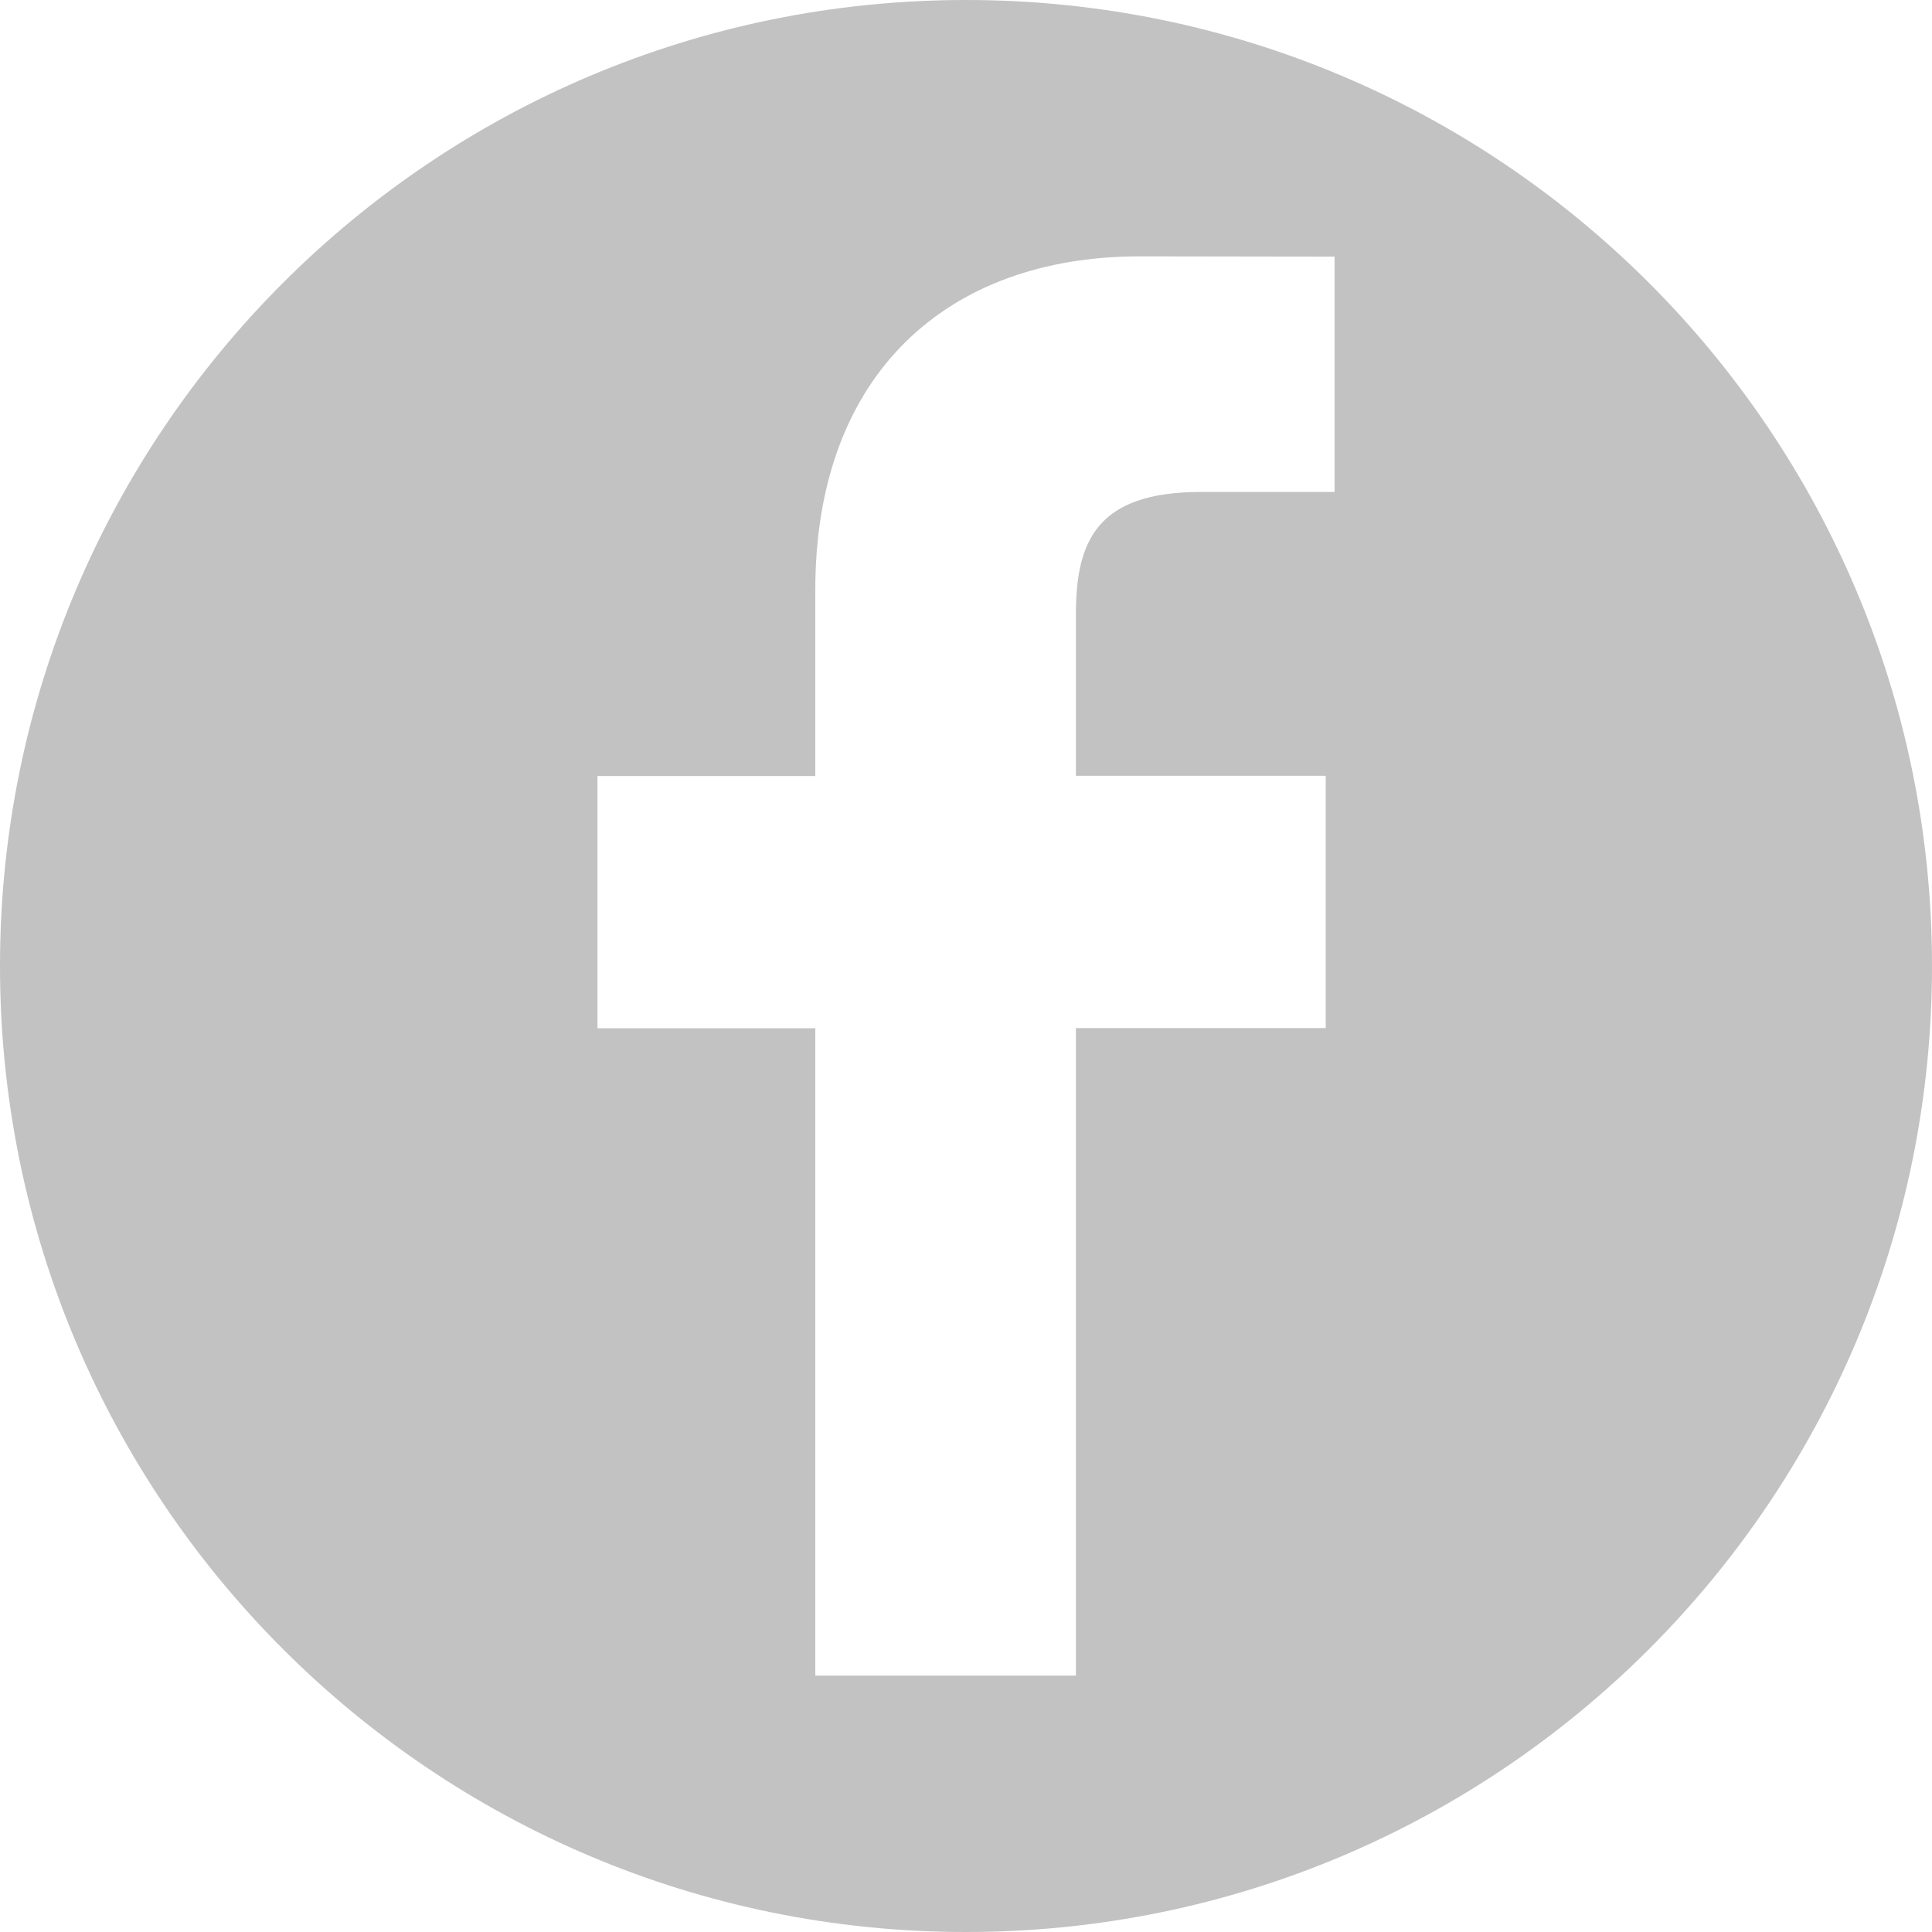
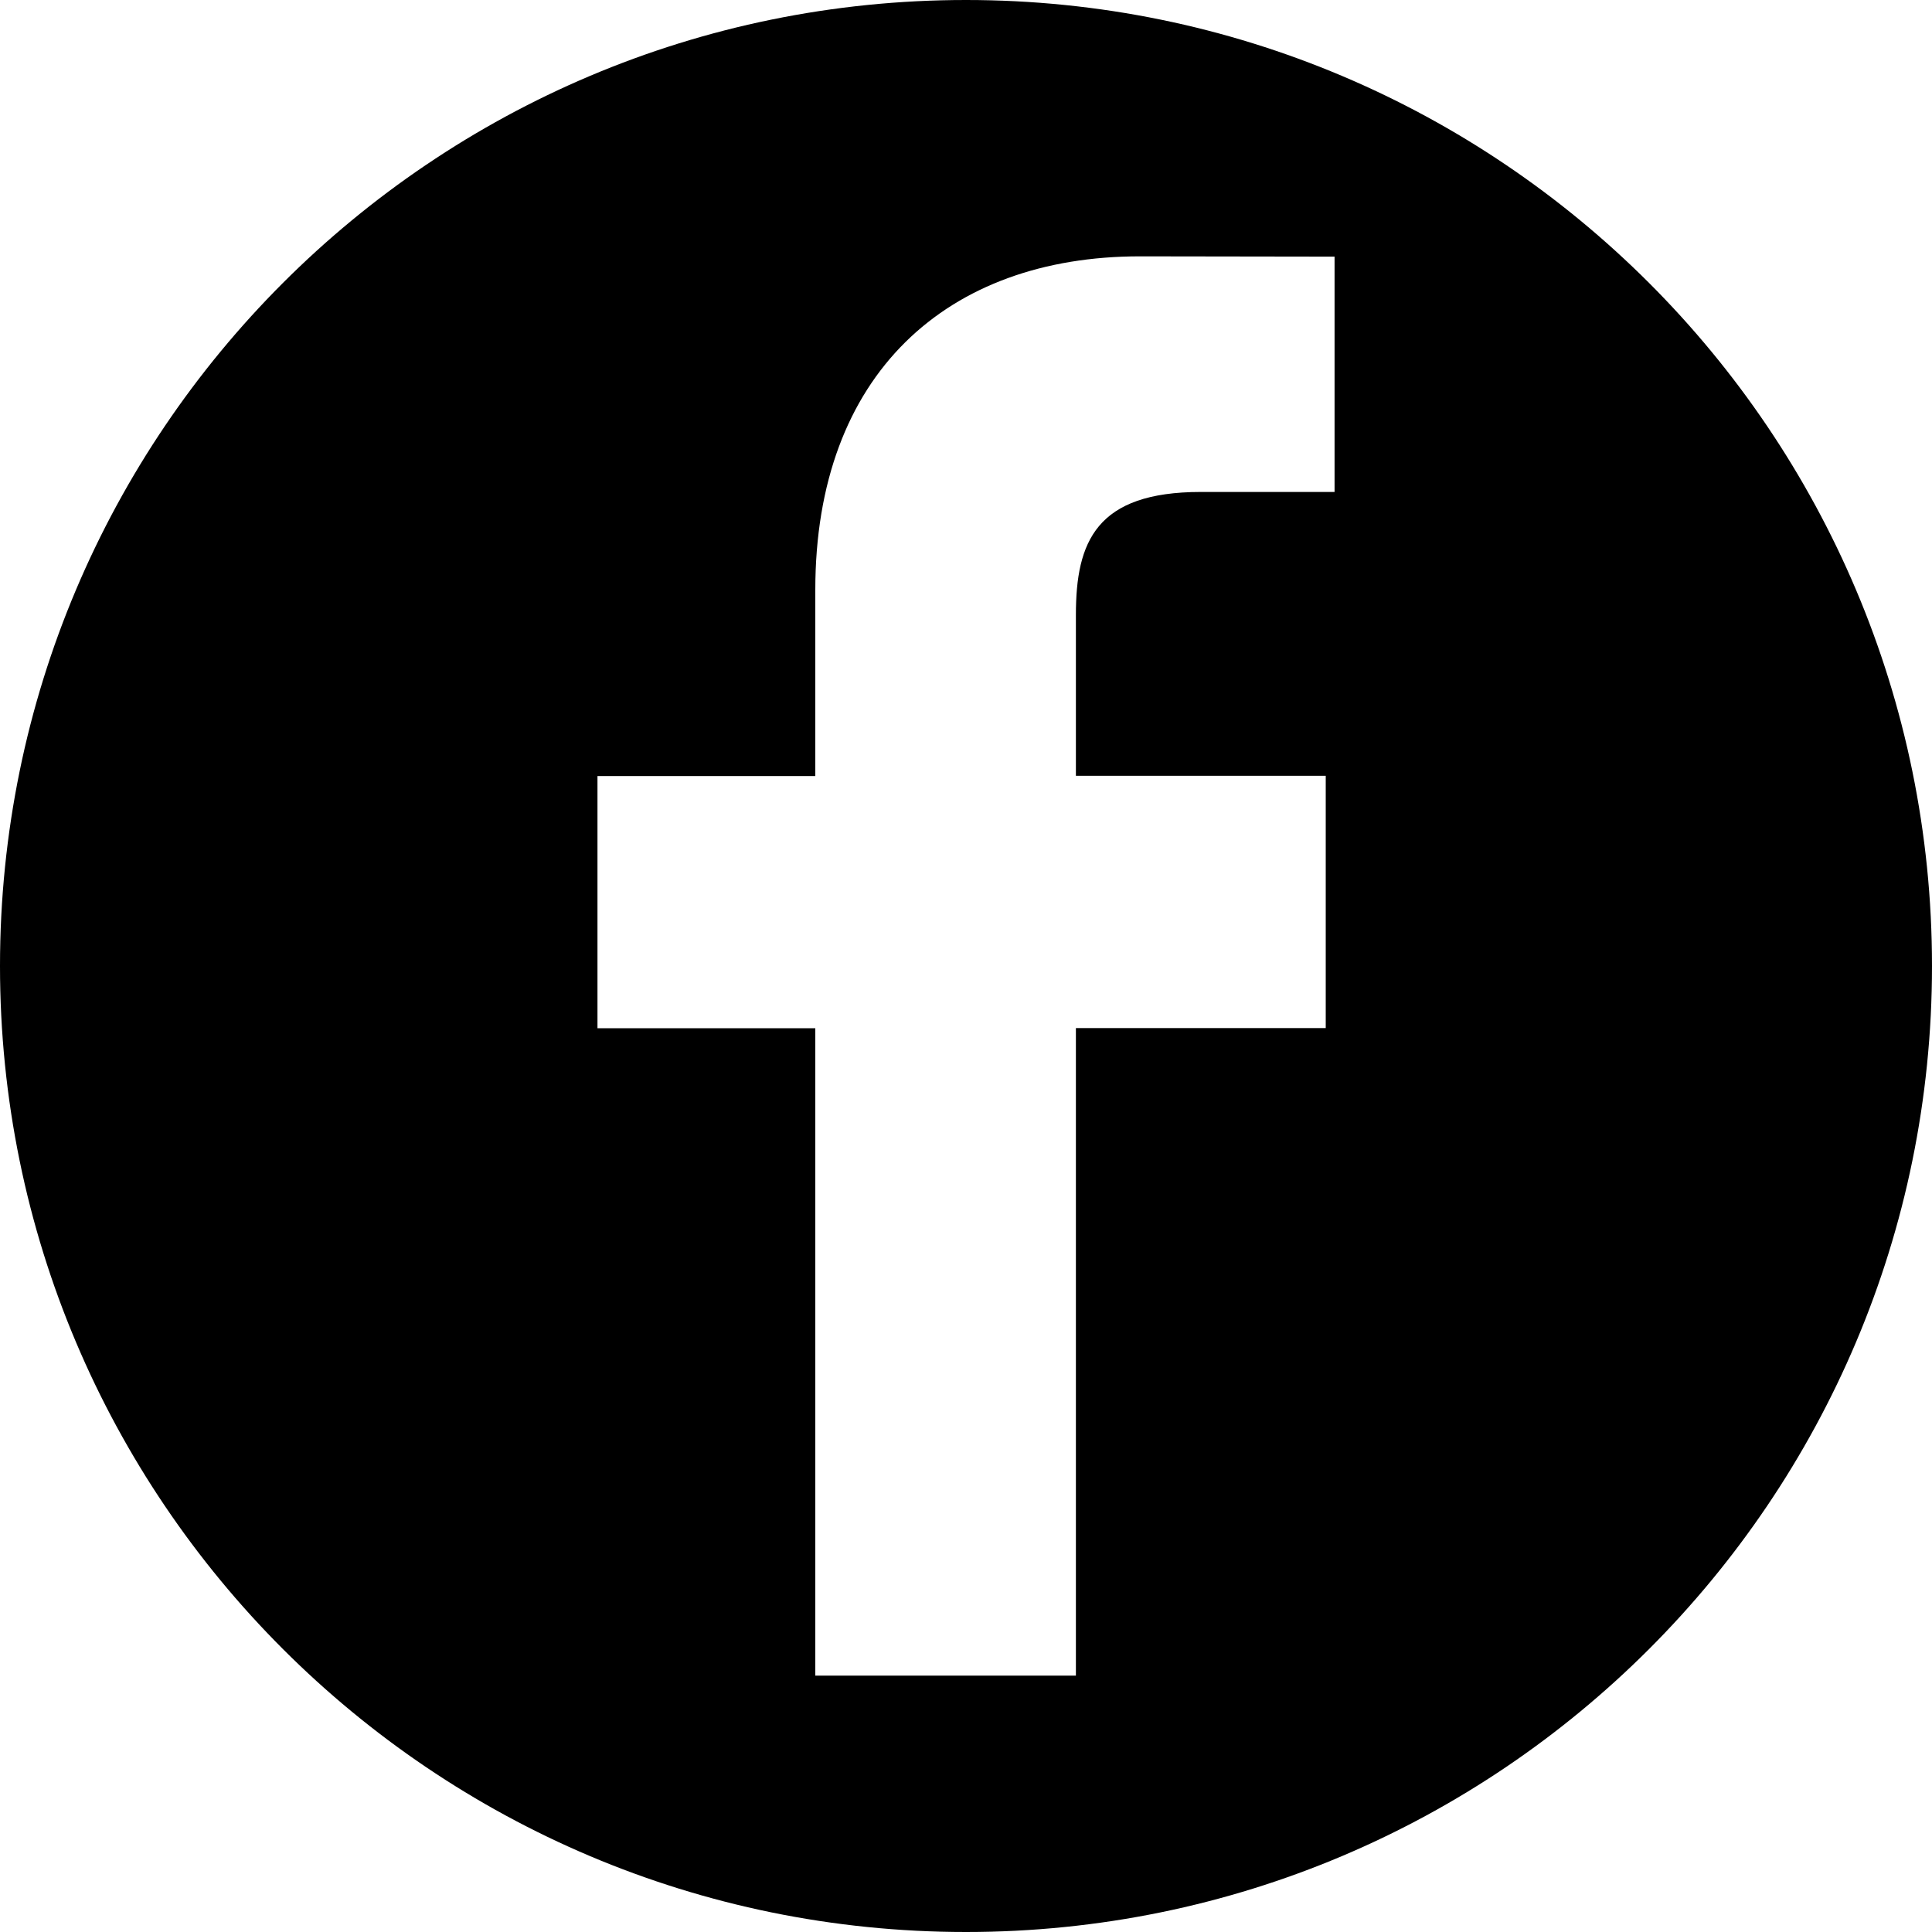
<svg xmlns="http://www.w3.org/2000/svg" id="facebook" width="60" height="60" viewBox="0 0 60 60">
-   <path id="Path_19" data-name="Path 19" d="M30,0A30,30,0,1,0,60,30,30,30,0,0,0,30,0ZM41.445,15.278l-4.149,0c-3.254,0-3.883,1.546-3.883,3.815v5h7.759l0,7.835H33.413V52.039H25.32V31.932H18.555V24.1H25.32V18.319c0-6.706,4.1-10.358,10.079-10.358l6.047.009v7.308Z" fill="#c2c2c2" />
+   <path id="Path_19" data-name="Path 19" d="M30,0A30,30,0,1,0,60,30,30,30,0,0,0,30,0ZM41.445,15.278l-4.149,0c-3.254,0-3.883,1.546-3.883,3.815v5h7.759l0,7.835H33.413V52.039H25.32V31.932H18.555V24.1H25.32V18.319c0-6.706,4.1-10.358,10.079-10.358l6.047.009v7.308Z" />
</svg>
